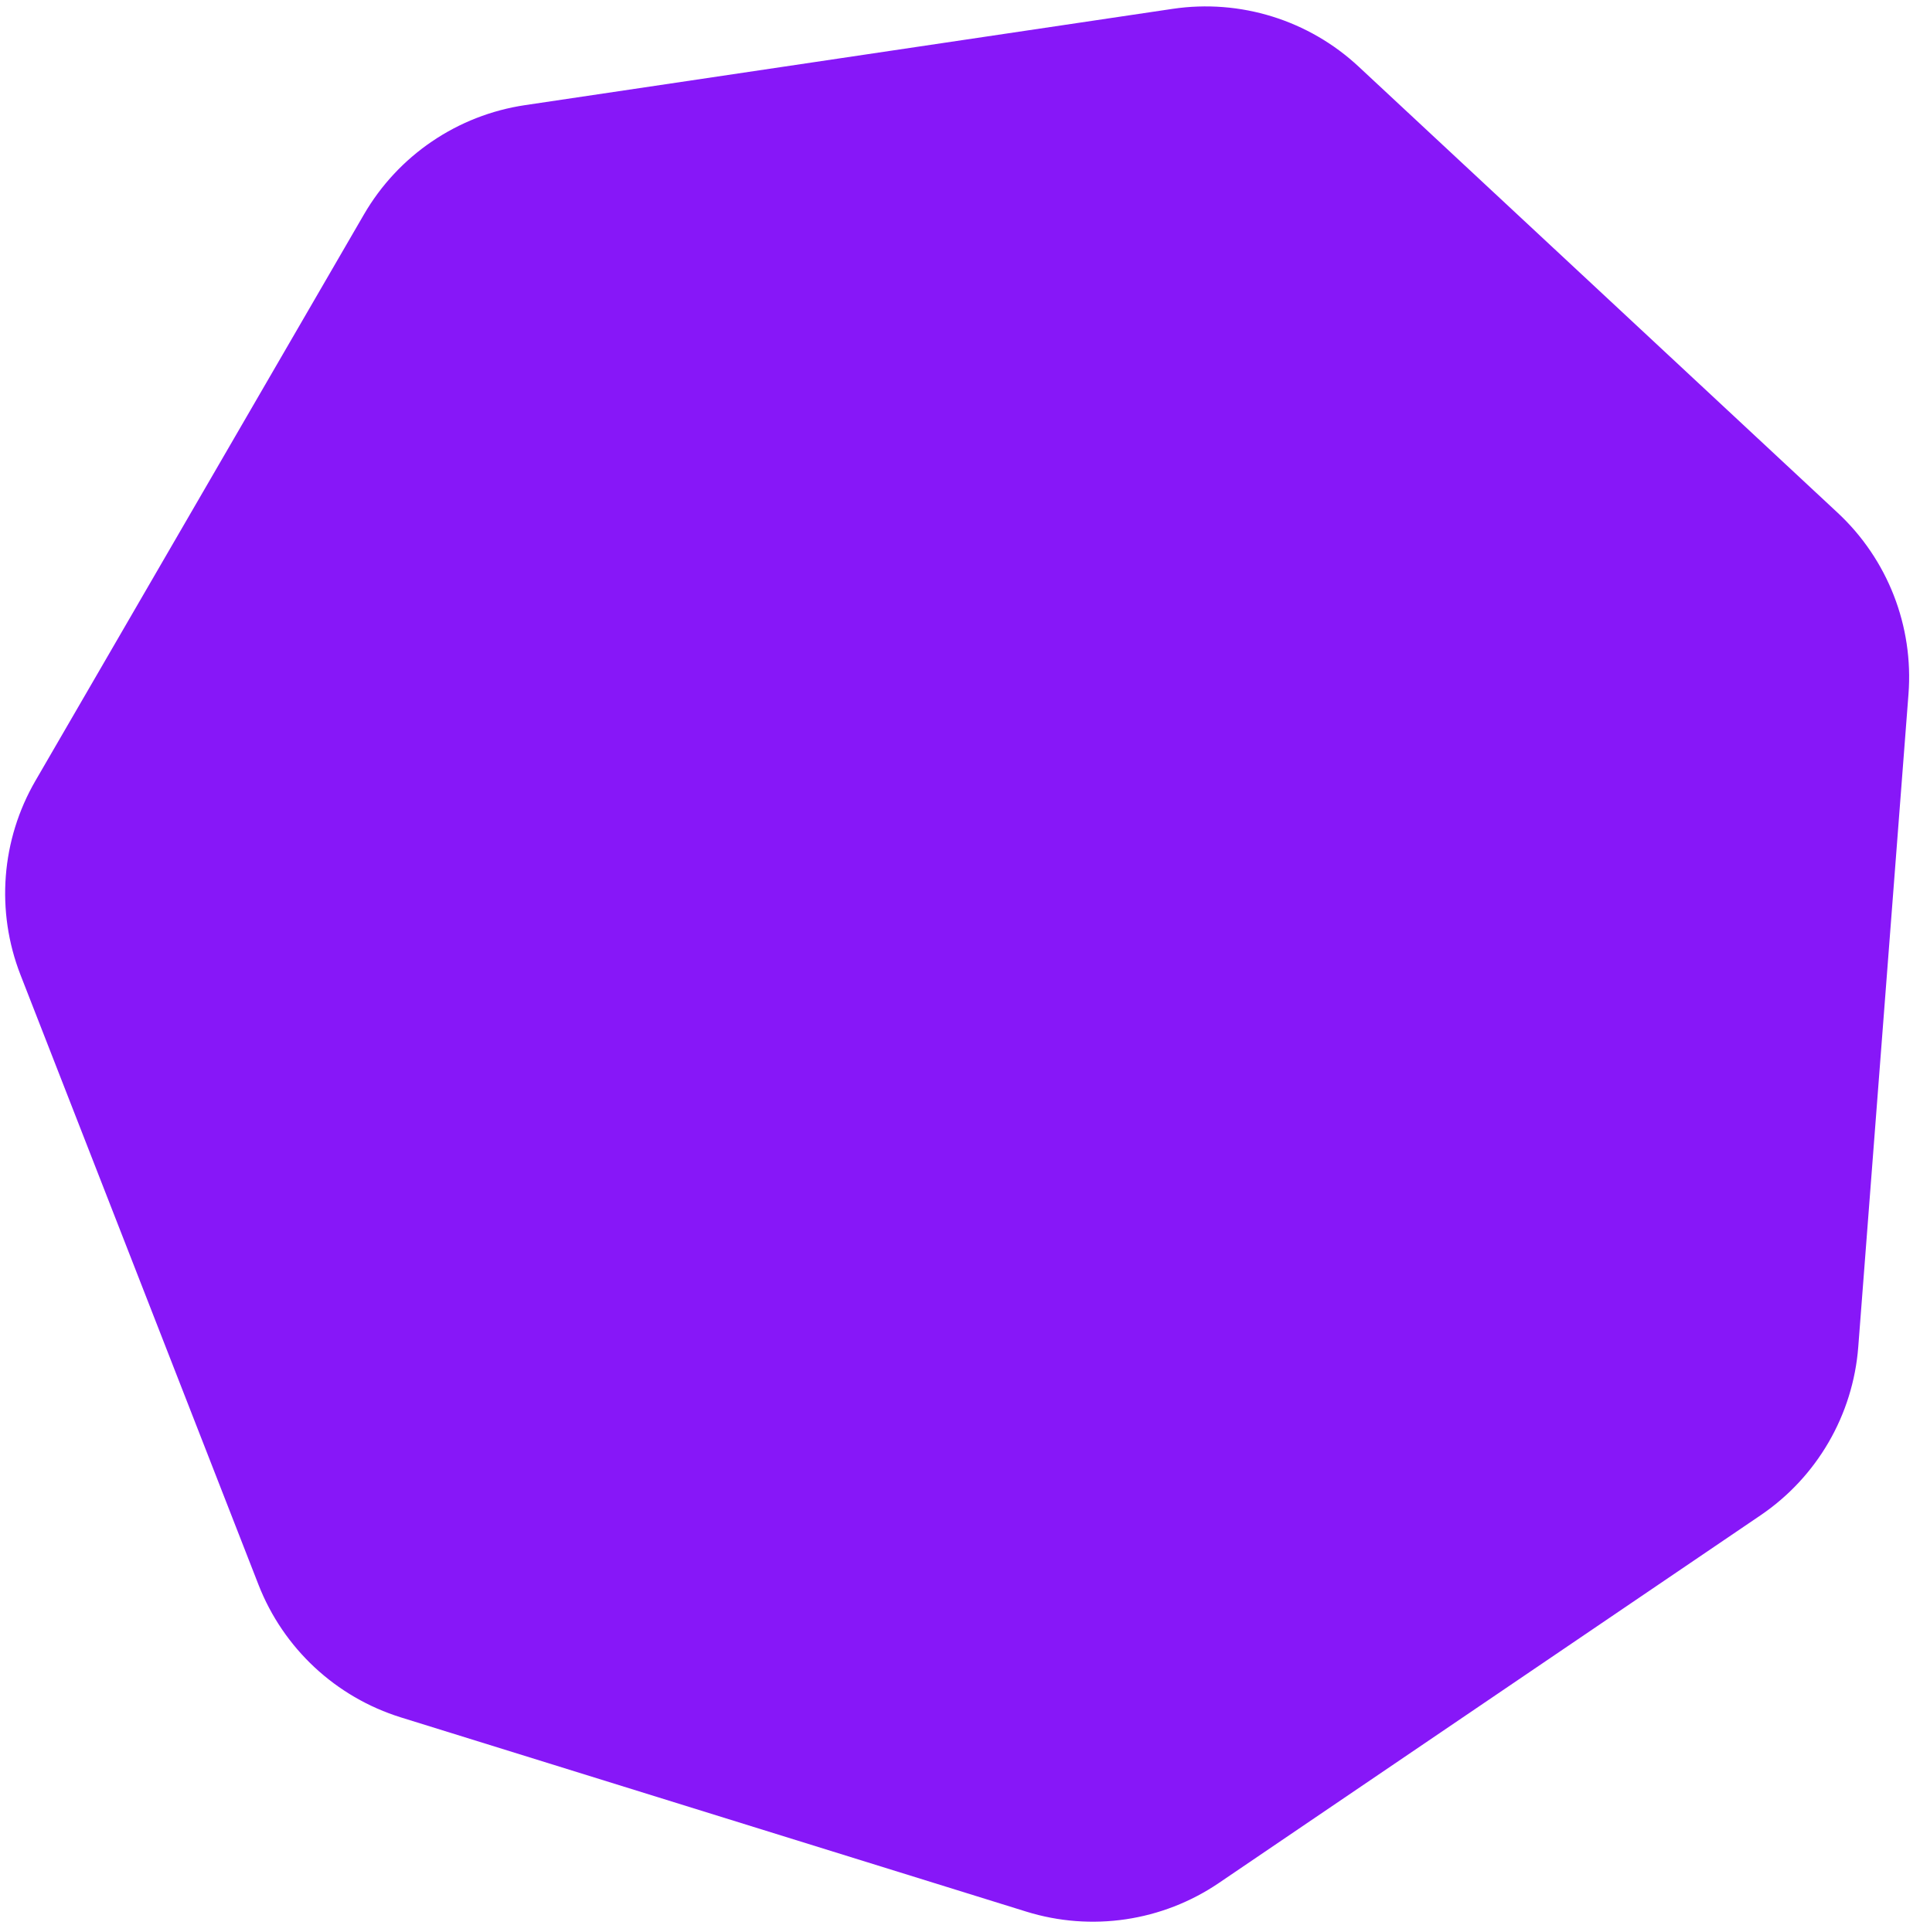
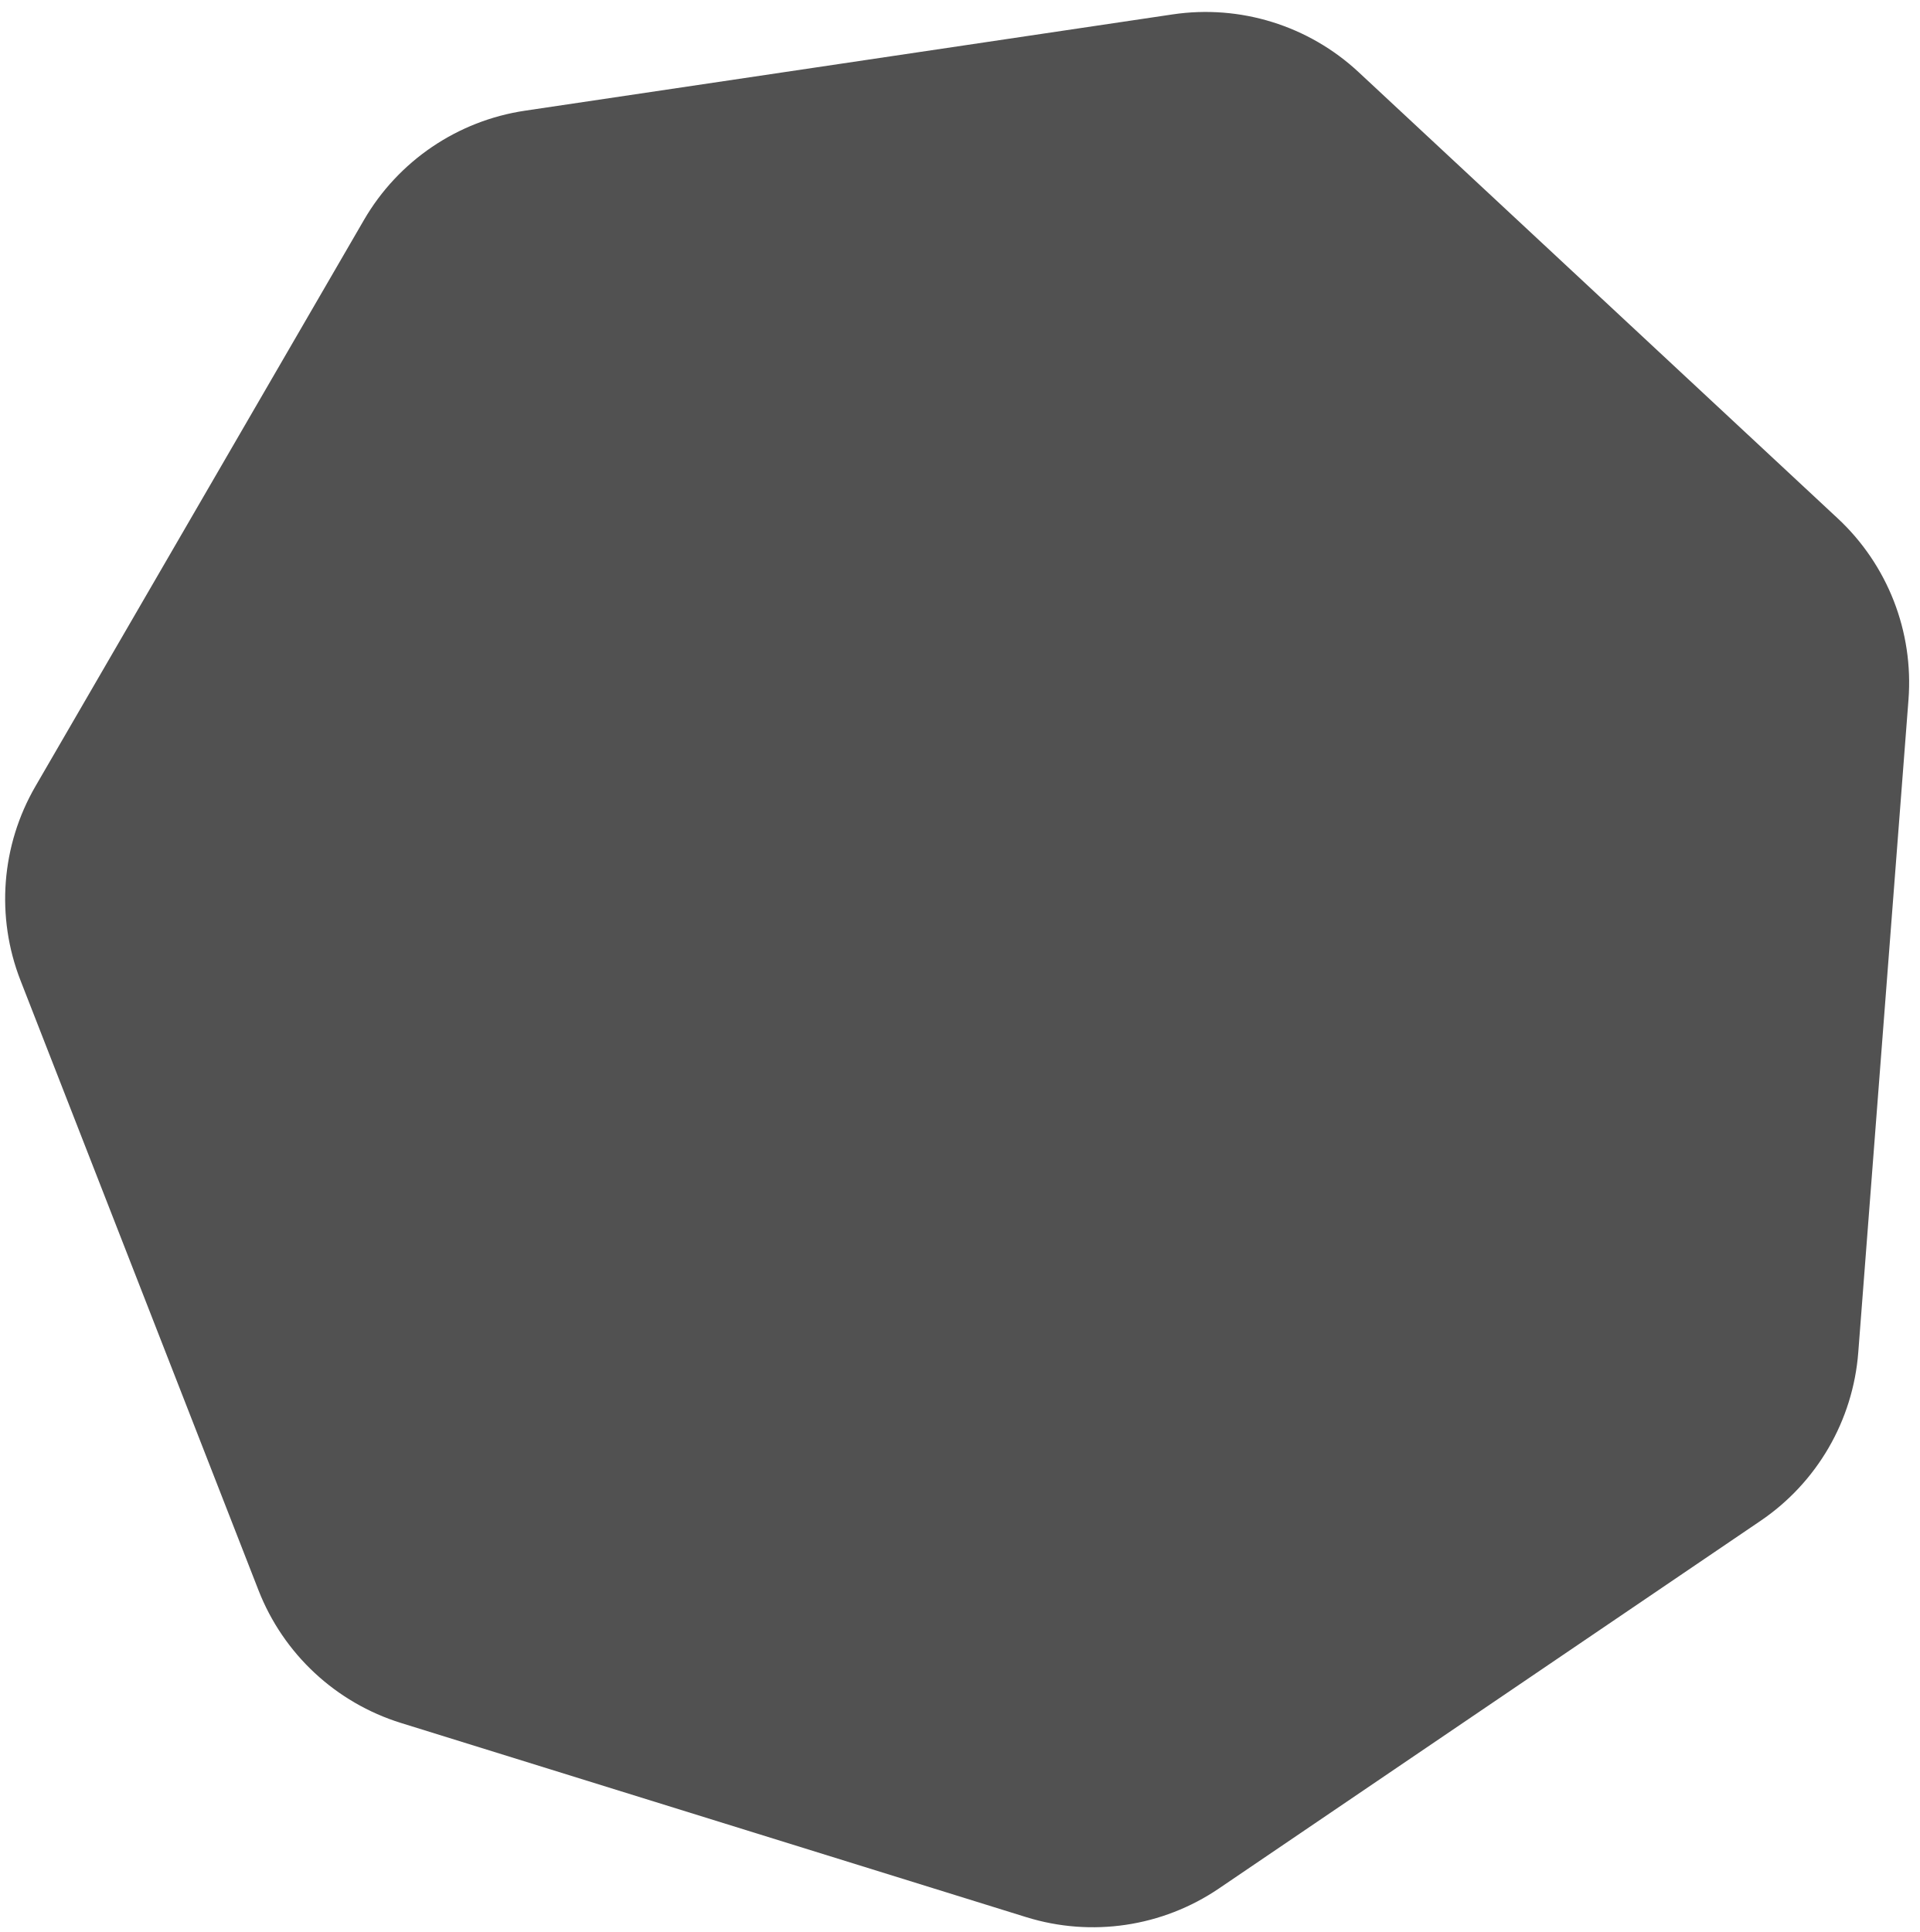
<svg xmlns="http://www.w3.org/2000/svg" width="154" height="155" viewBox="0 0 154 155" fill="none">
-   <path d="M94.061 0.71C99.48 -0.096 104.97 1.609 108.978 5.343L147.406 41.141C151.415 44.874 153.504 50.23 153.084 55.692L149.056 108.056C148.636 113.518 145.752 118.491 141.22 121.568L97.769 151.067C93.237 154.144 87.55 154.989 82.319 153.364L32.164 137.785C26.933 136.16 22.726 132.242 20.735 127.139L1.644 78.213C-0.347 73.109 0.094 67.377 2.842 62.639L29.191 17.208C31.939 12.47 36.696 9.24 42.114 8.435L94.061 0.71Z" fill="#8717F8" />
+   <path d="M94.061 1.155C99.48 0.349 104.97 2.054 108.978 5.788L147.406 41.586C151.415 45.319 153.504 50.675 153.084 56.137L149.056 108.501C148.636 113.962 145.752 118.936 141.22 122.012L97.769 151.512C93.237 154.588 87.55 155.434 82.319 153.809L32.164 138.23C26.933 136.605 22.726 132.686 20.735 127.583L1.644 78.657C-0.347 73.554 0.094 67.822 2.842 63.084L29.191 17.653C31.939 12.915 36.696 9.685 42.114 8.88L94.061 1.155Z" fill="#515151" />
</svg>
